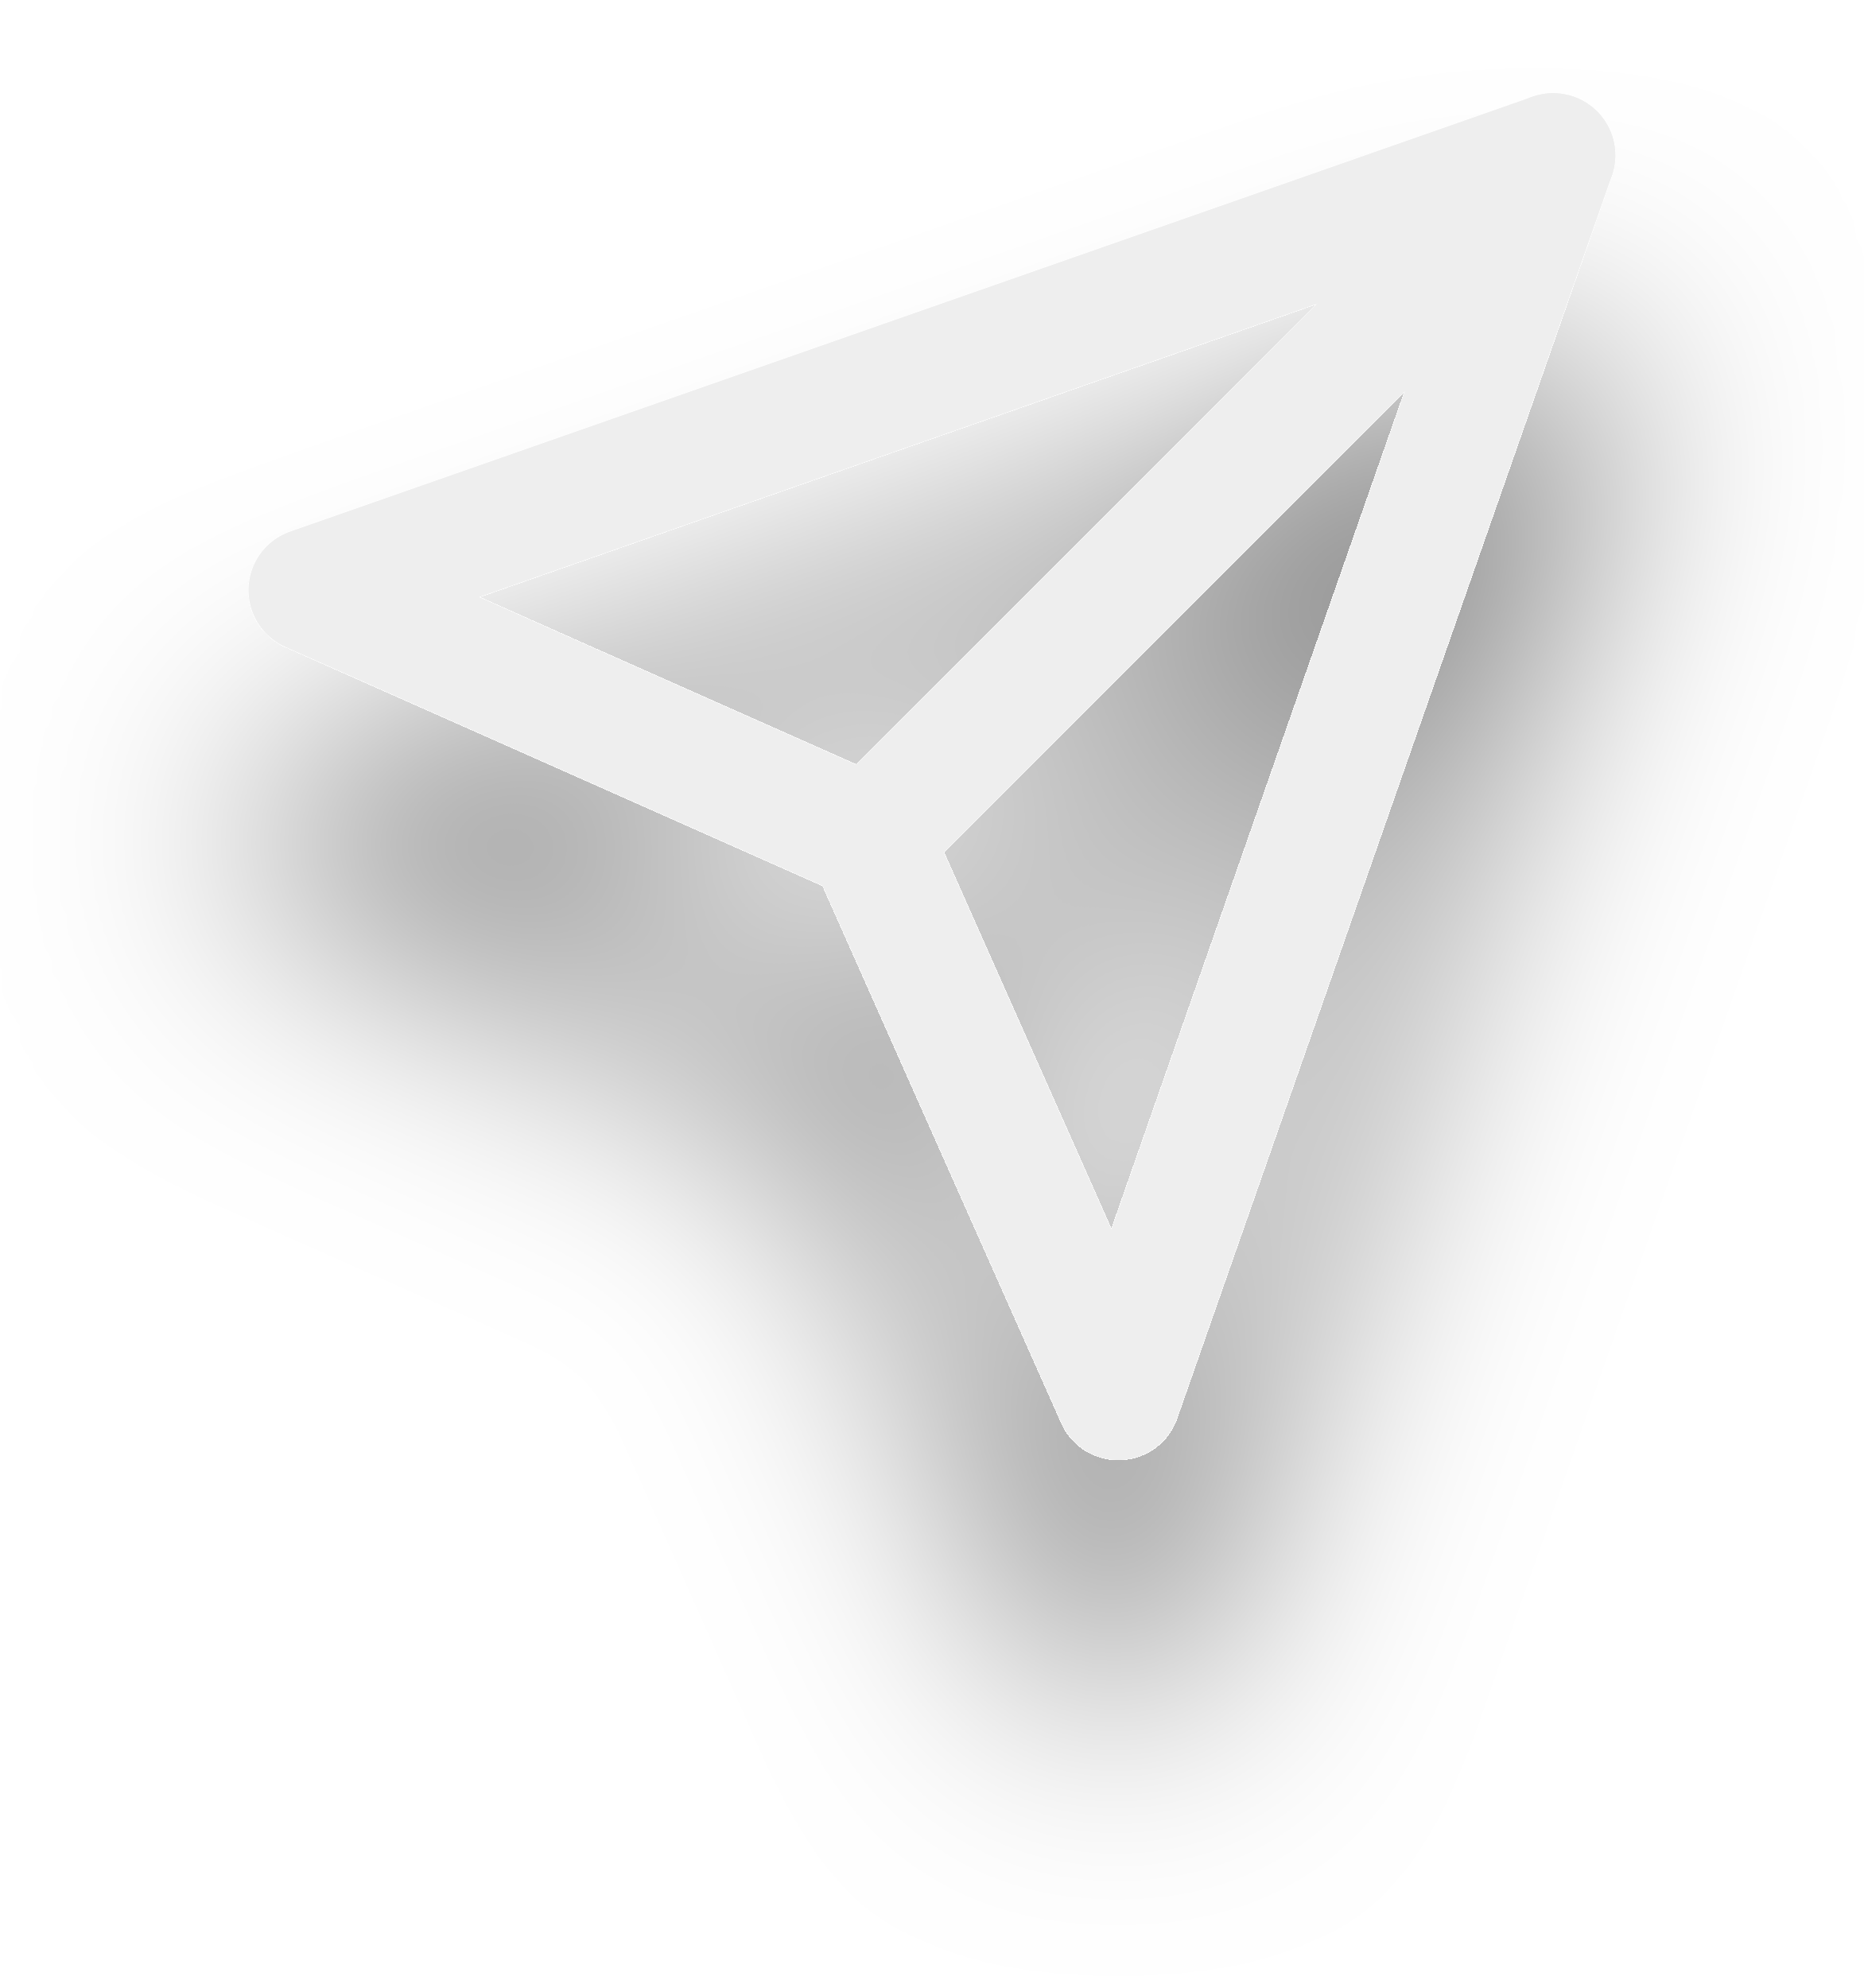
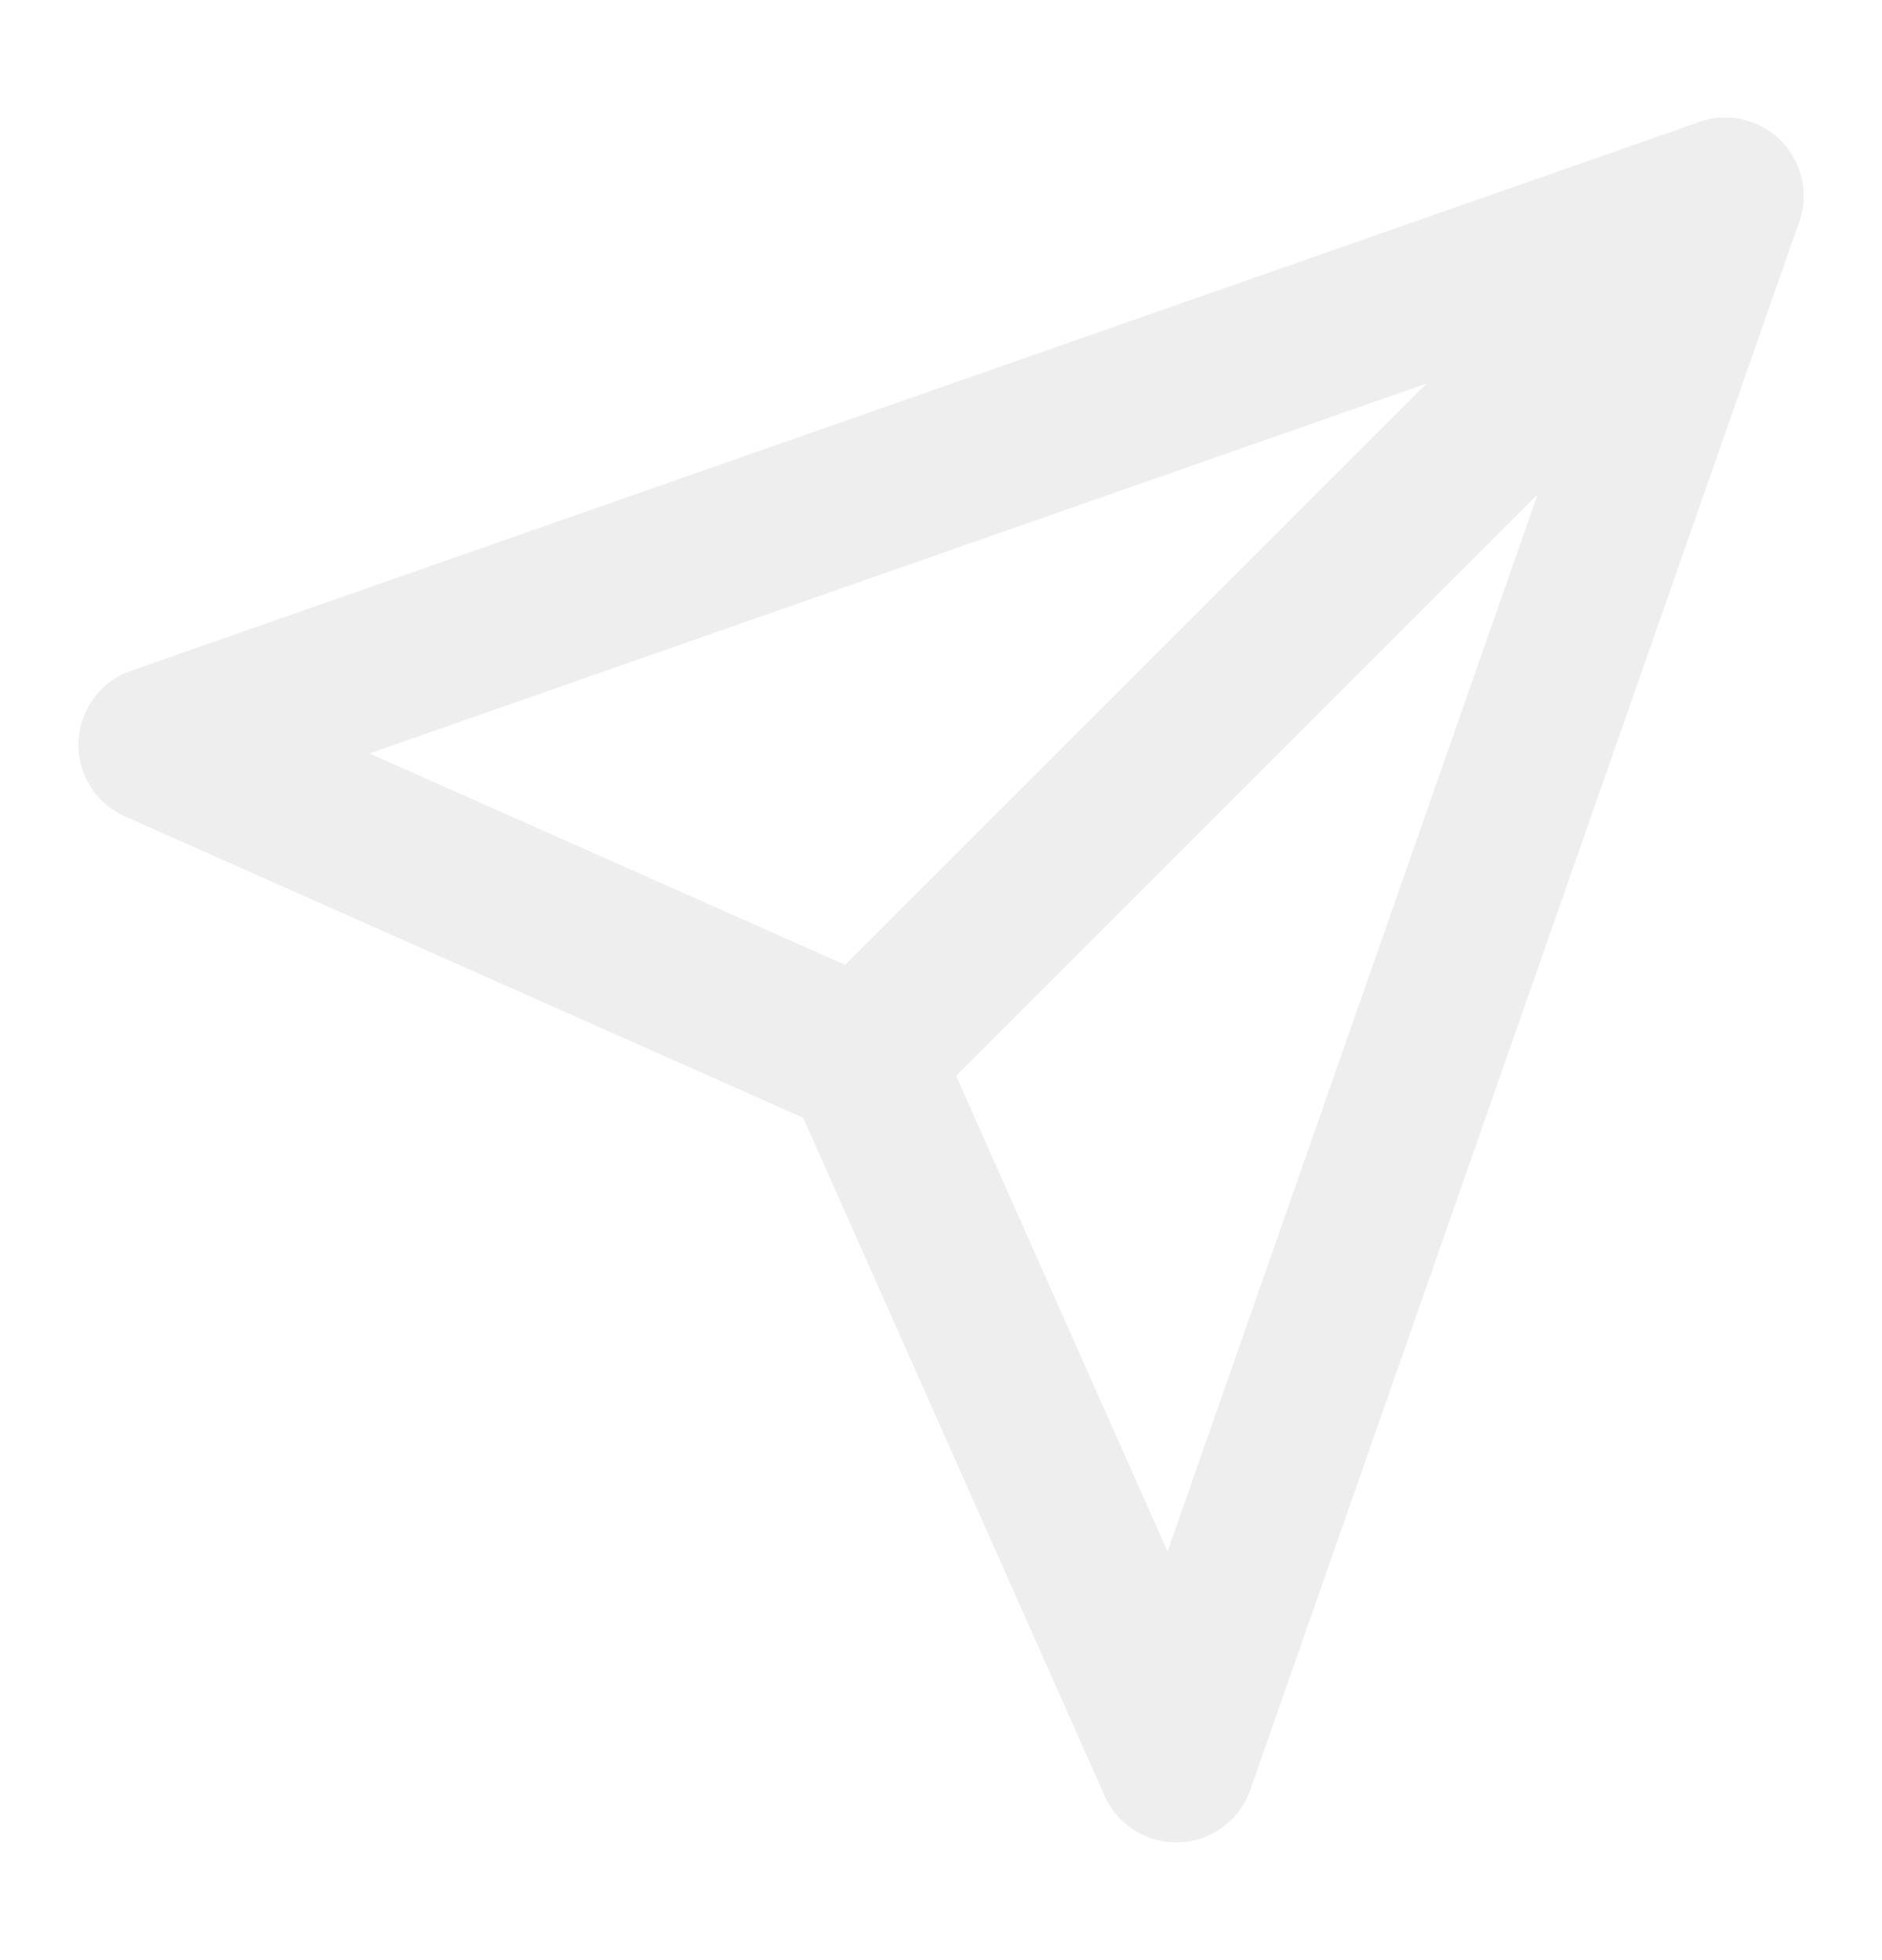
- <svg xmlns="http://www.w3.org/2000/svg" width="30" height="32" viewBox="0 0 30 32" fill="none">
-   <g filter="url(#filter0_d_25_10046)">
-     <path d="M25 2.5L14 13.5" stroke="#EEEEEE" stroke-width="2" stroke-linecap="round" stroke-linejoin="round" />
-     <path d="M25 2.5L18 22.5L14 13.5L5 9.5L25 2.5Z" stroke="#EEEEEE" stroke-width="2" stroke-linecap="round" stroke-linejoin="round" />
-   </g>
-   <defs>
-     <filter id="filter0_d_25_10046" x="-1" y="0.5" width="32" height="32" filterUnits="userSpaceOnUse" color-interpolation-filters="sRGB">
-       <feFlood flood-opacity="0" result="BackgroundImageFix" />
-       <feColorMatrix in="SourceAlpha" type="matrix" values="0 0 0 0 0 0 0 0 0 0 0 0 0 0 0 0 0 0 127 0" result="hardAlpha" />
-       <feOffset dy="4" />
-       <feGaussianBlur stdDeviation="2" />
-       <feComposite in2="hardAlpha" operator="out" />
-       <feColorMatrix type="matrix" values="0 0 0 0 0 0 0 0 0 0 0 0 0 0 0 0 0 0 0.5 0" />
-       <feBlend mode="normal" in2="BackgroundImageFix" result="effect1_dropShadow_25_10046" />
-       <feBlend mode="normal" in="SourceGraphic" in2="effect1_dropShadow_25_10046" result="shape" />
-     </filter>
-   </defs>
+ <svg xmlns="http://www.w3.org/2000/svg" width="24" height="25" viewBox="0 0 24 25" fill="none">
+   <path d="M22 2.5L11 13.5" stroke="#EEEEEE" stroke-width="2" stroke-linecap="round" stroke-linejoin="round" />
+   <path d="M22 2.5L15 22.5L11 13.5L2 9.5L22 2.5Z" stroke="#EEEEEE" stroke-width="2" stroke-linecap="round" stroke-linejoin="round" />
</svg>
